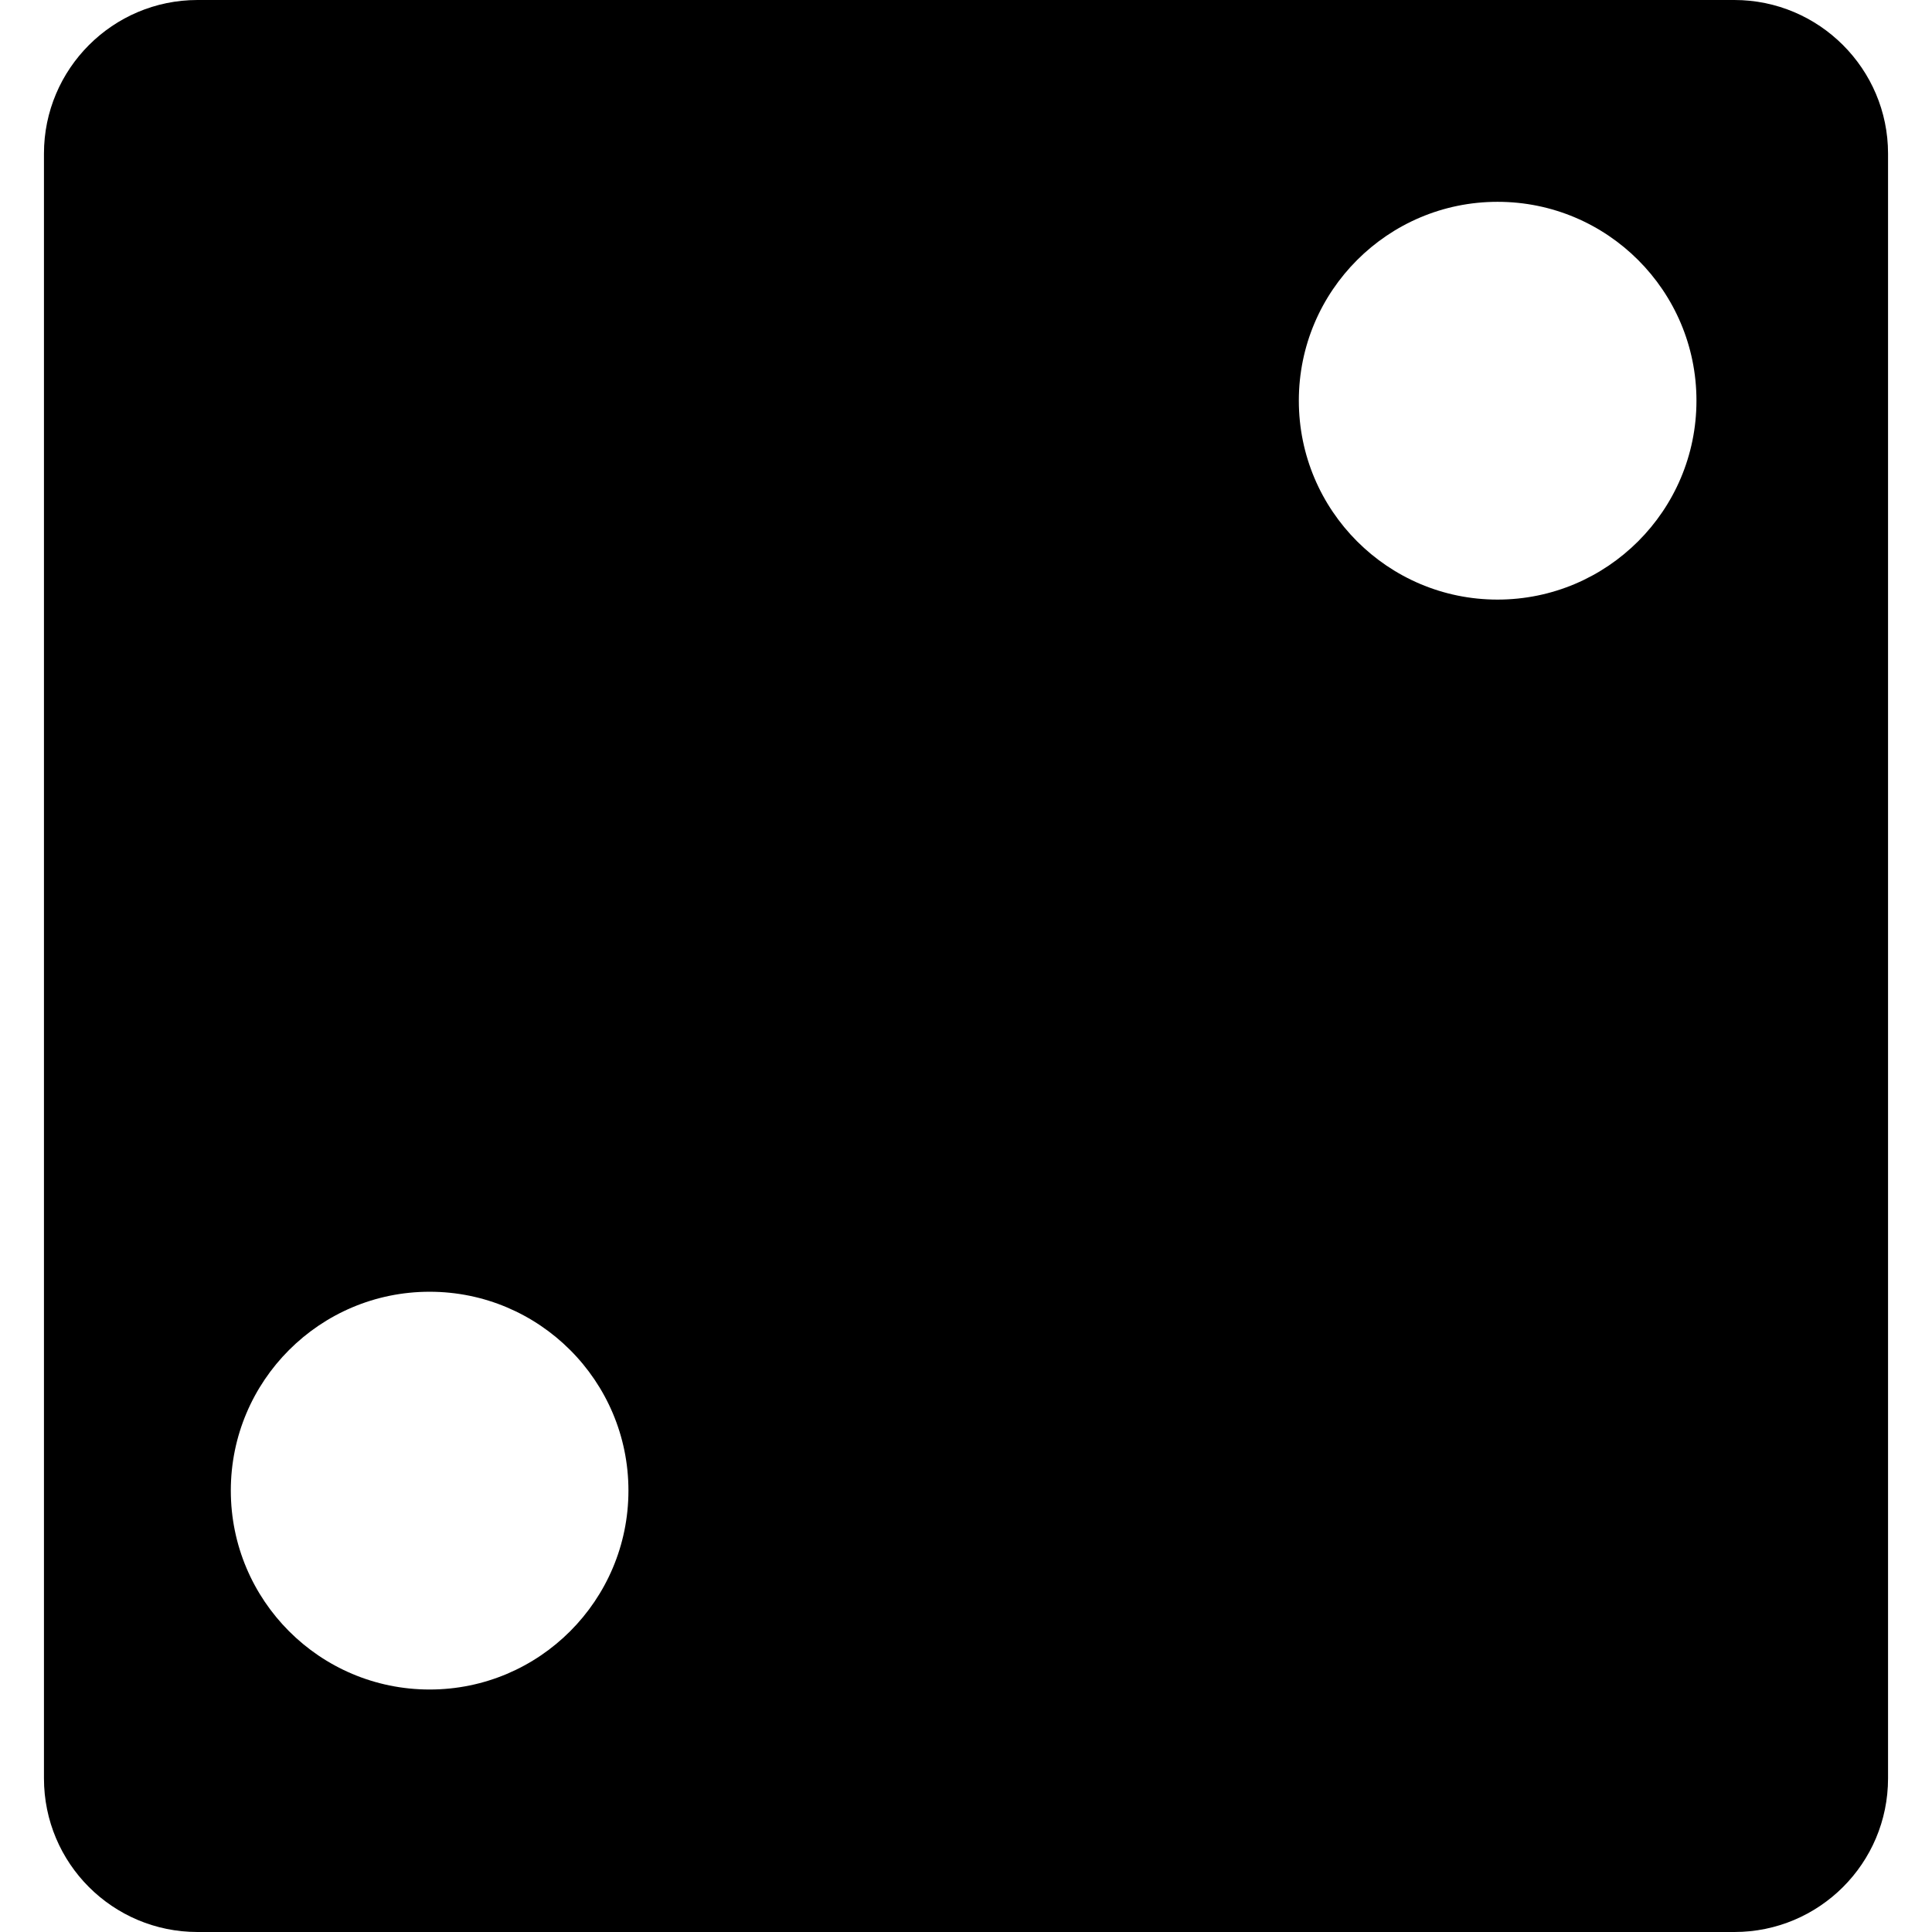
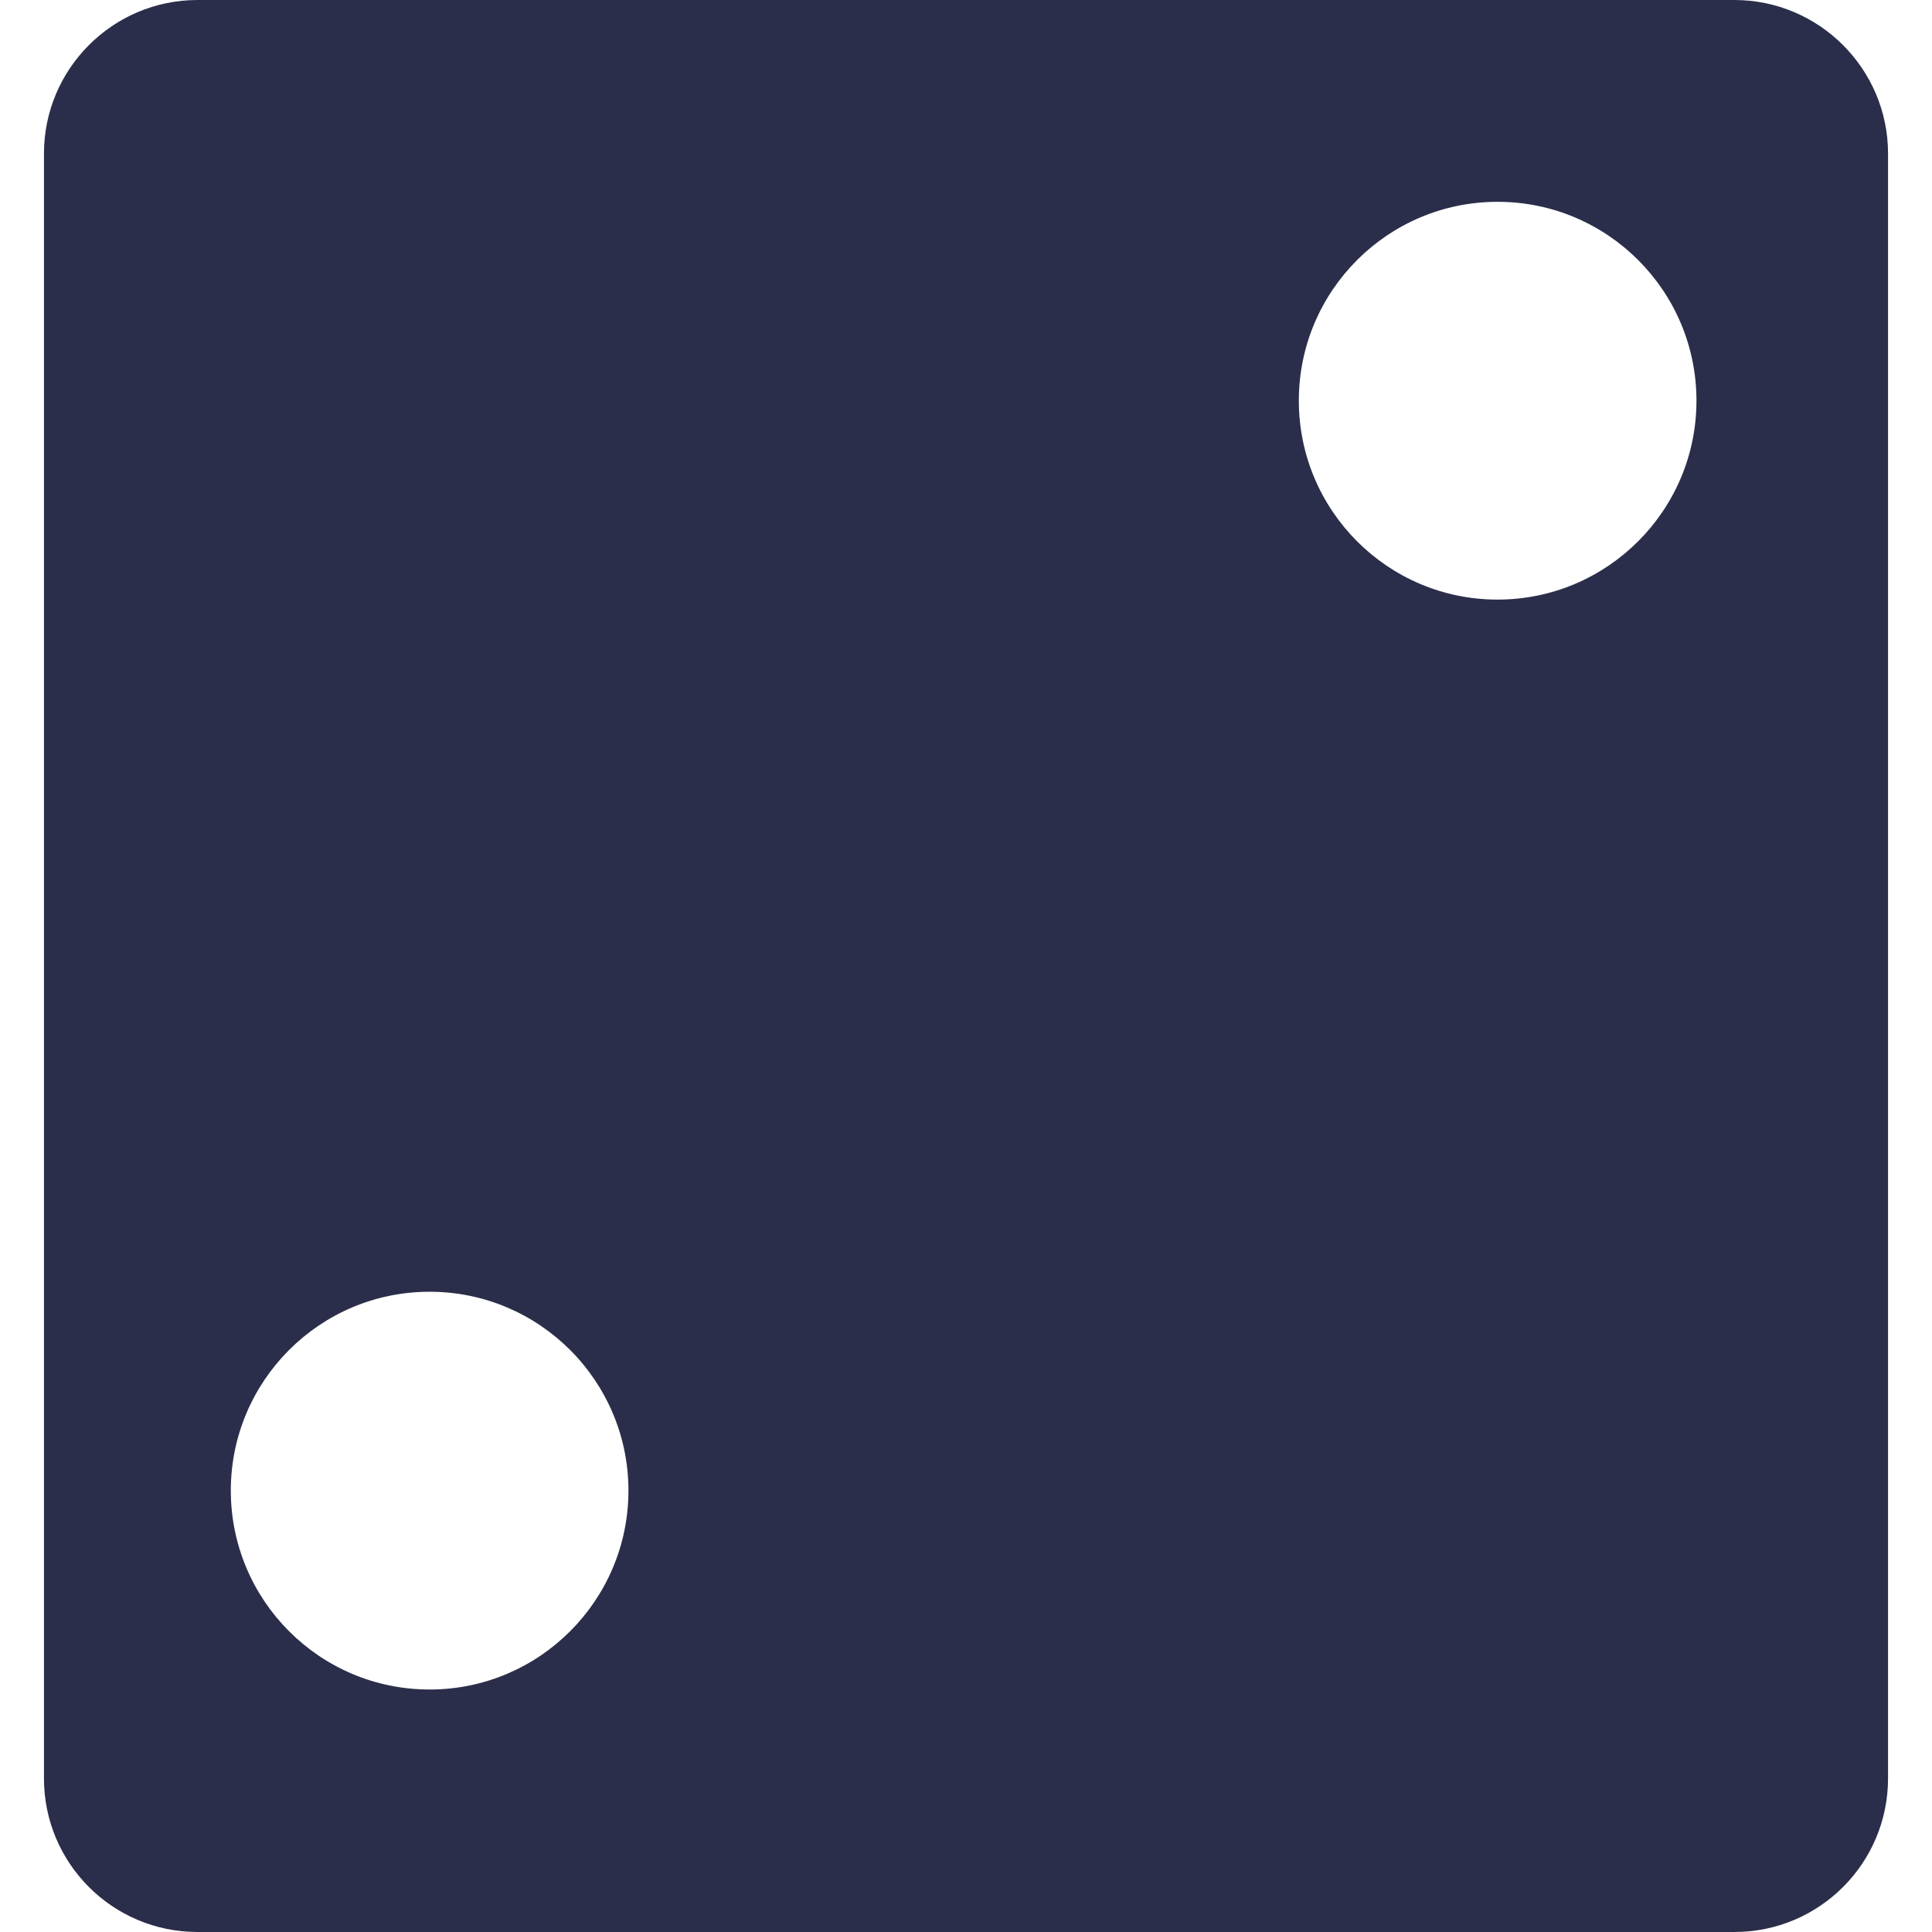
- <svg xmlns="http://www.w3.org/2000/svg" version="1.1" id="Capa_1" x="0px" y="0px" viewBox="0 0 26.986 26.986" style="enable-background:new 0 0 26.986 26.986;" xml:space="preserve">
+ <svg xmlns="http://www.w3.org/2000/svg" version="1.1" id="Capa_1" x="0px" y="0px" viewBox="0 0 26.986 26.986" style="enable-background:new 0 0 26.986 26.986;" xml:space="preserve" fill="#2b2e4a">
  <g>
    <path d="M0.614,2.145V24.84c0,1.188,0.961,2.146,2.145,2.146h21.467c1.184,0,2.146-0.959,2.146-2.146V2.145   C26.372,0.963,25.409,0,24.225,0H2.759C1.575,0,0.614,0.963,0.614,2.145z M8.778,20.82c0,1.533-1.244,2.779-2.777,2.779   c-1.535,0-2.777-1.246-2.777-2.779c0-1.531,1.242-2.777,2.777-2.777C7.534,18.043,8.778,19.289,8.778,20.82z M23.696,5.596   c0,1.535-1.246,2.779-2.779,2.779c-1.531,0-2.775-1.244-2.775-2.779c0-1.533,1.244-2.777,2.775-2.777   C22.45,2.818,23.696,4.062,23.696,5.596z" />
    <g>
	</g>
    <g>
	</g>
    <g>
	</g>
    <g>
	</g>
    <g>
	</g>
    <g>
	</g>
    <g>
	</g>
    <g>
	</g>
    <g>
	</g>
    <g>
	</g>
    <g>
	</g>
    <g>
	</g>
    <g>
	</g>
    <g>
	</g>
    <g>
	</g>
  </g>
  <g>
</g>
  <g>
</g>
  <g>
</g>
  <g>
</g>
  <g>
</g>
  <g>
</g>
  <g>
</g>
  <g>
</g>
  <g>
</g>
  <g>
</g>
  <g>
</g>
  <g>
</g>
  <g>
</g>
  <g>
</g>
  <g>
</g>
</svg>
